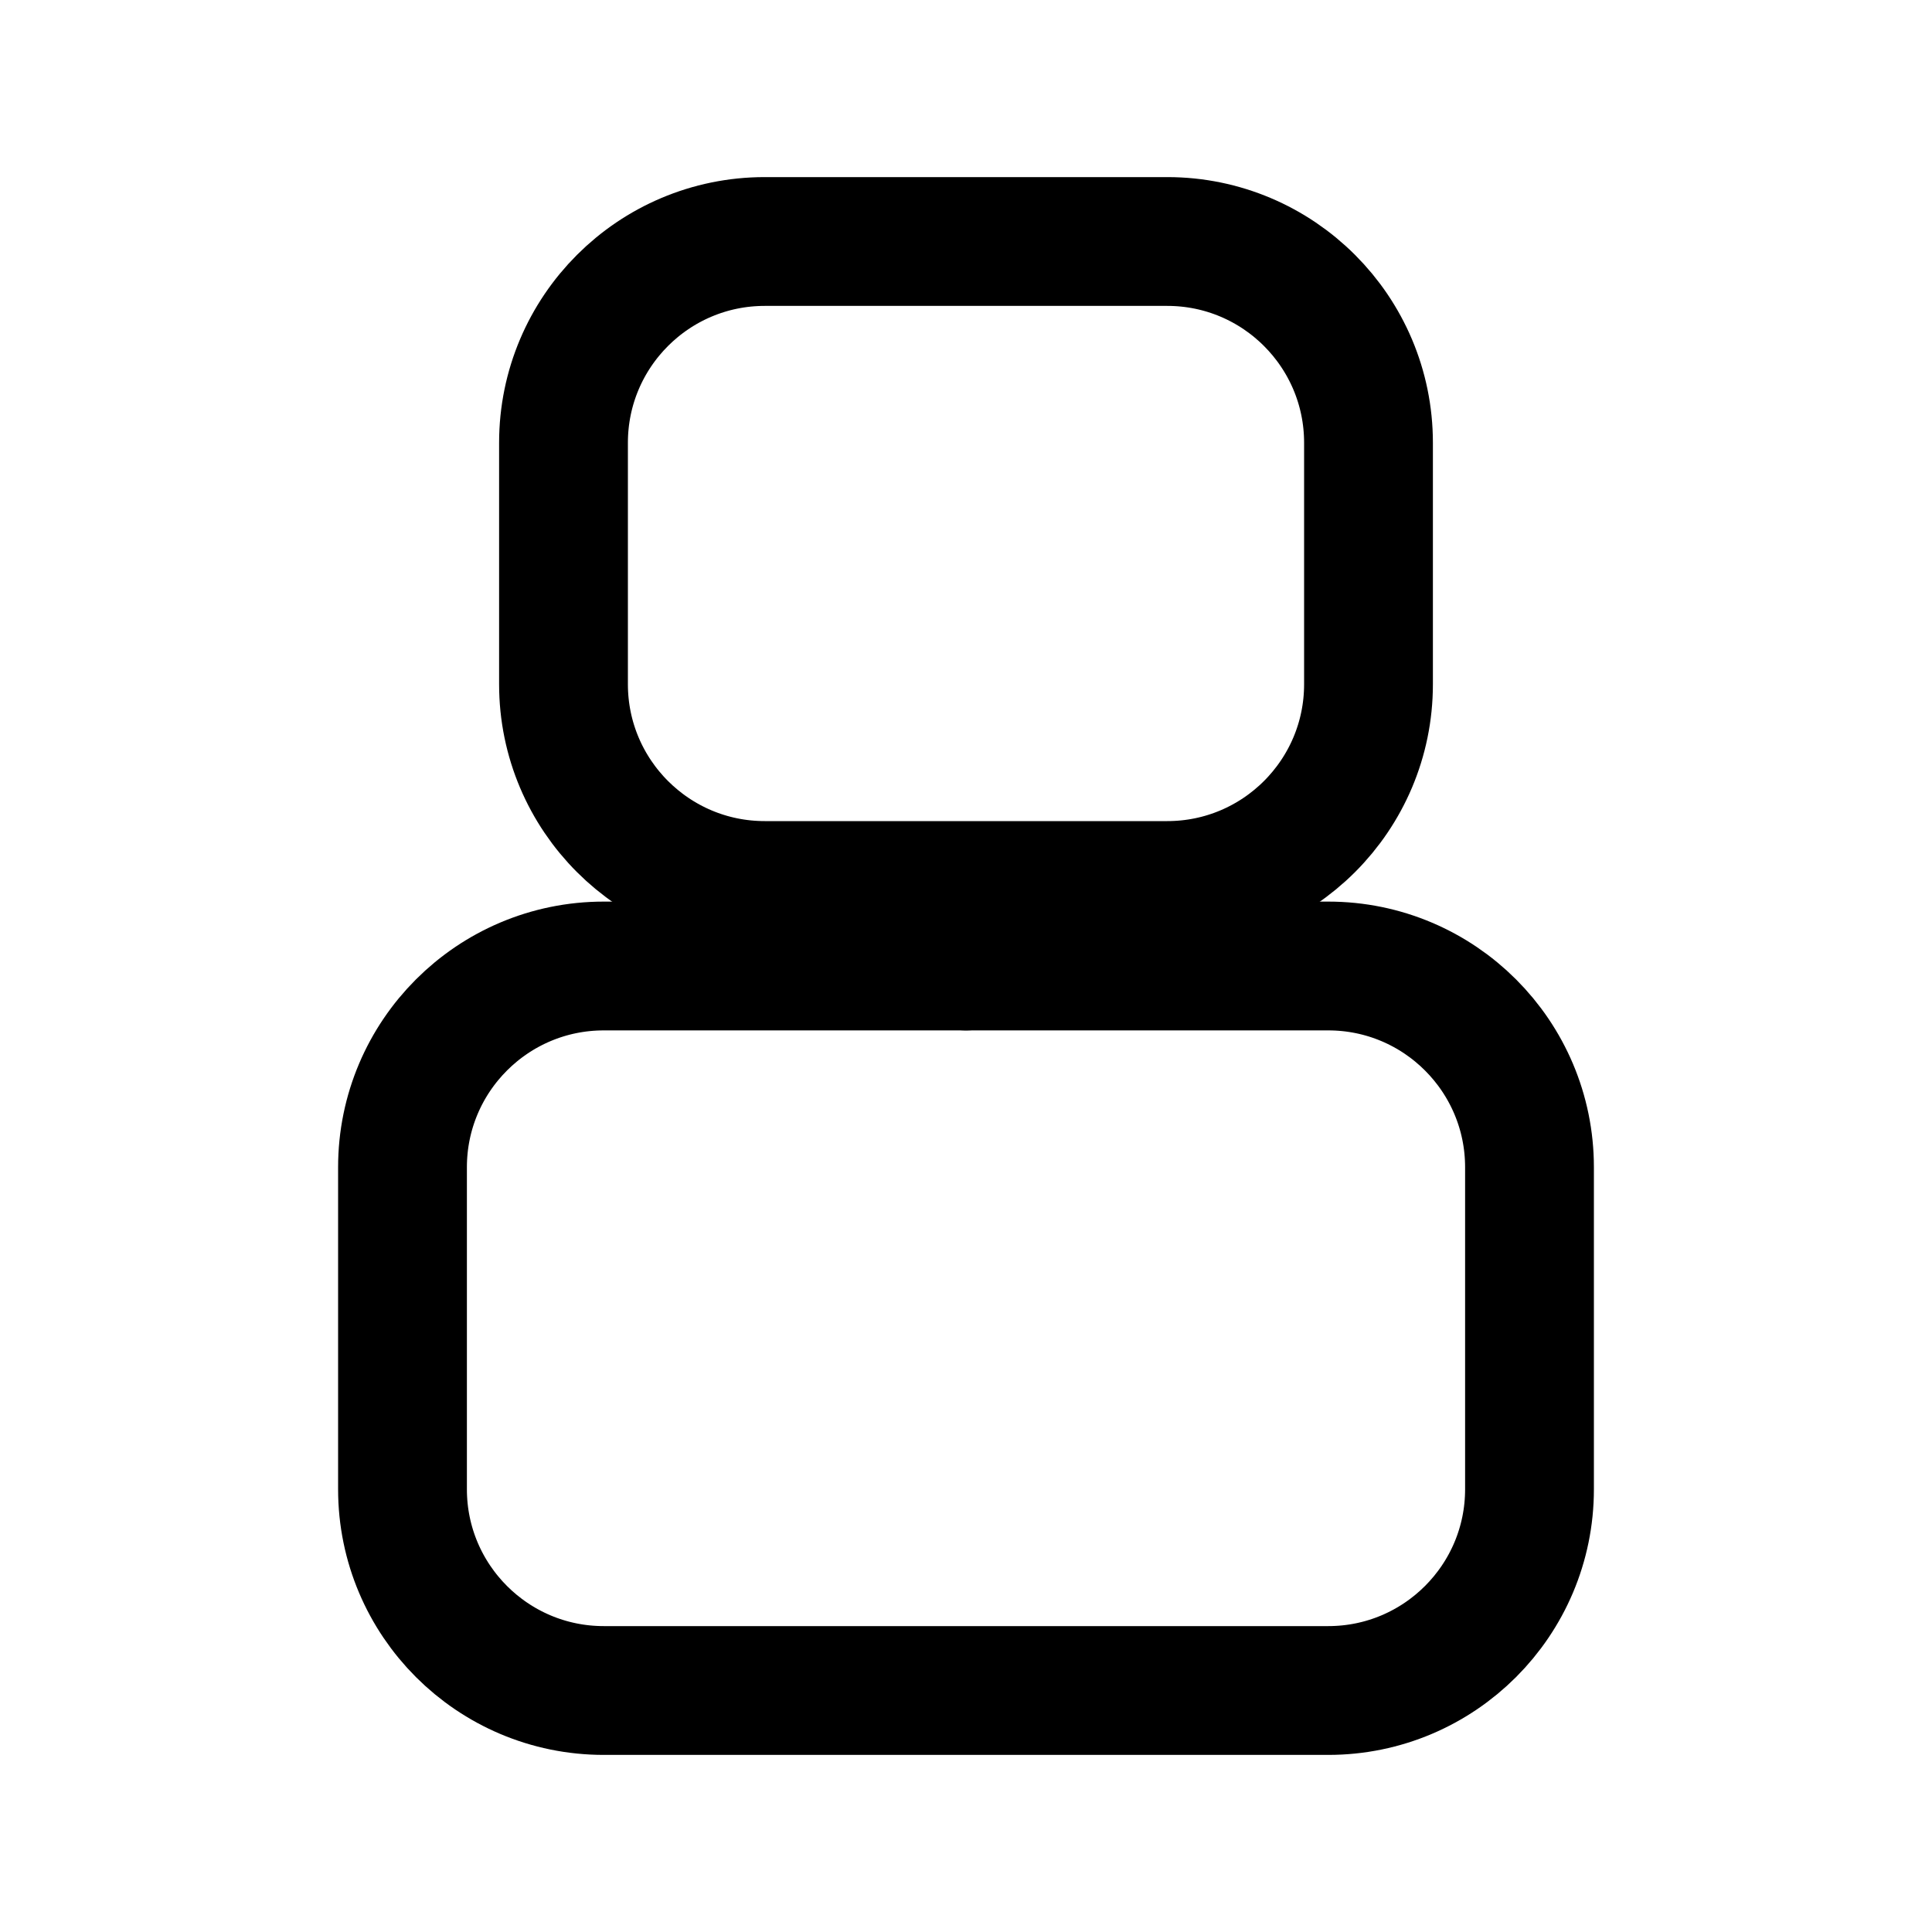
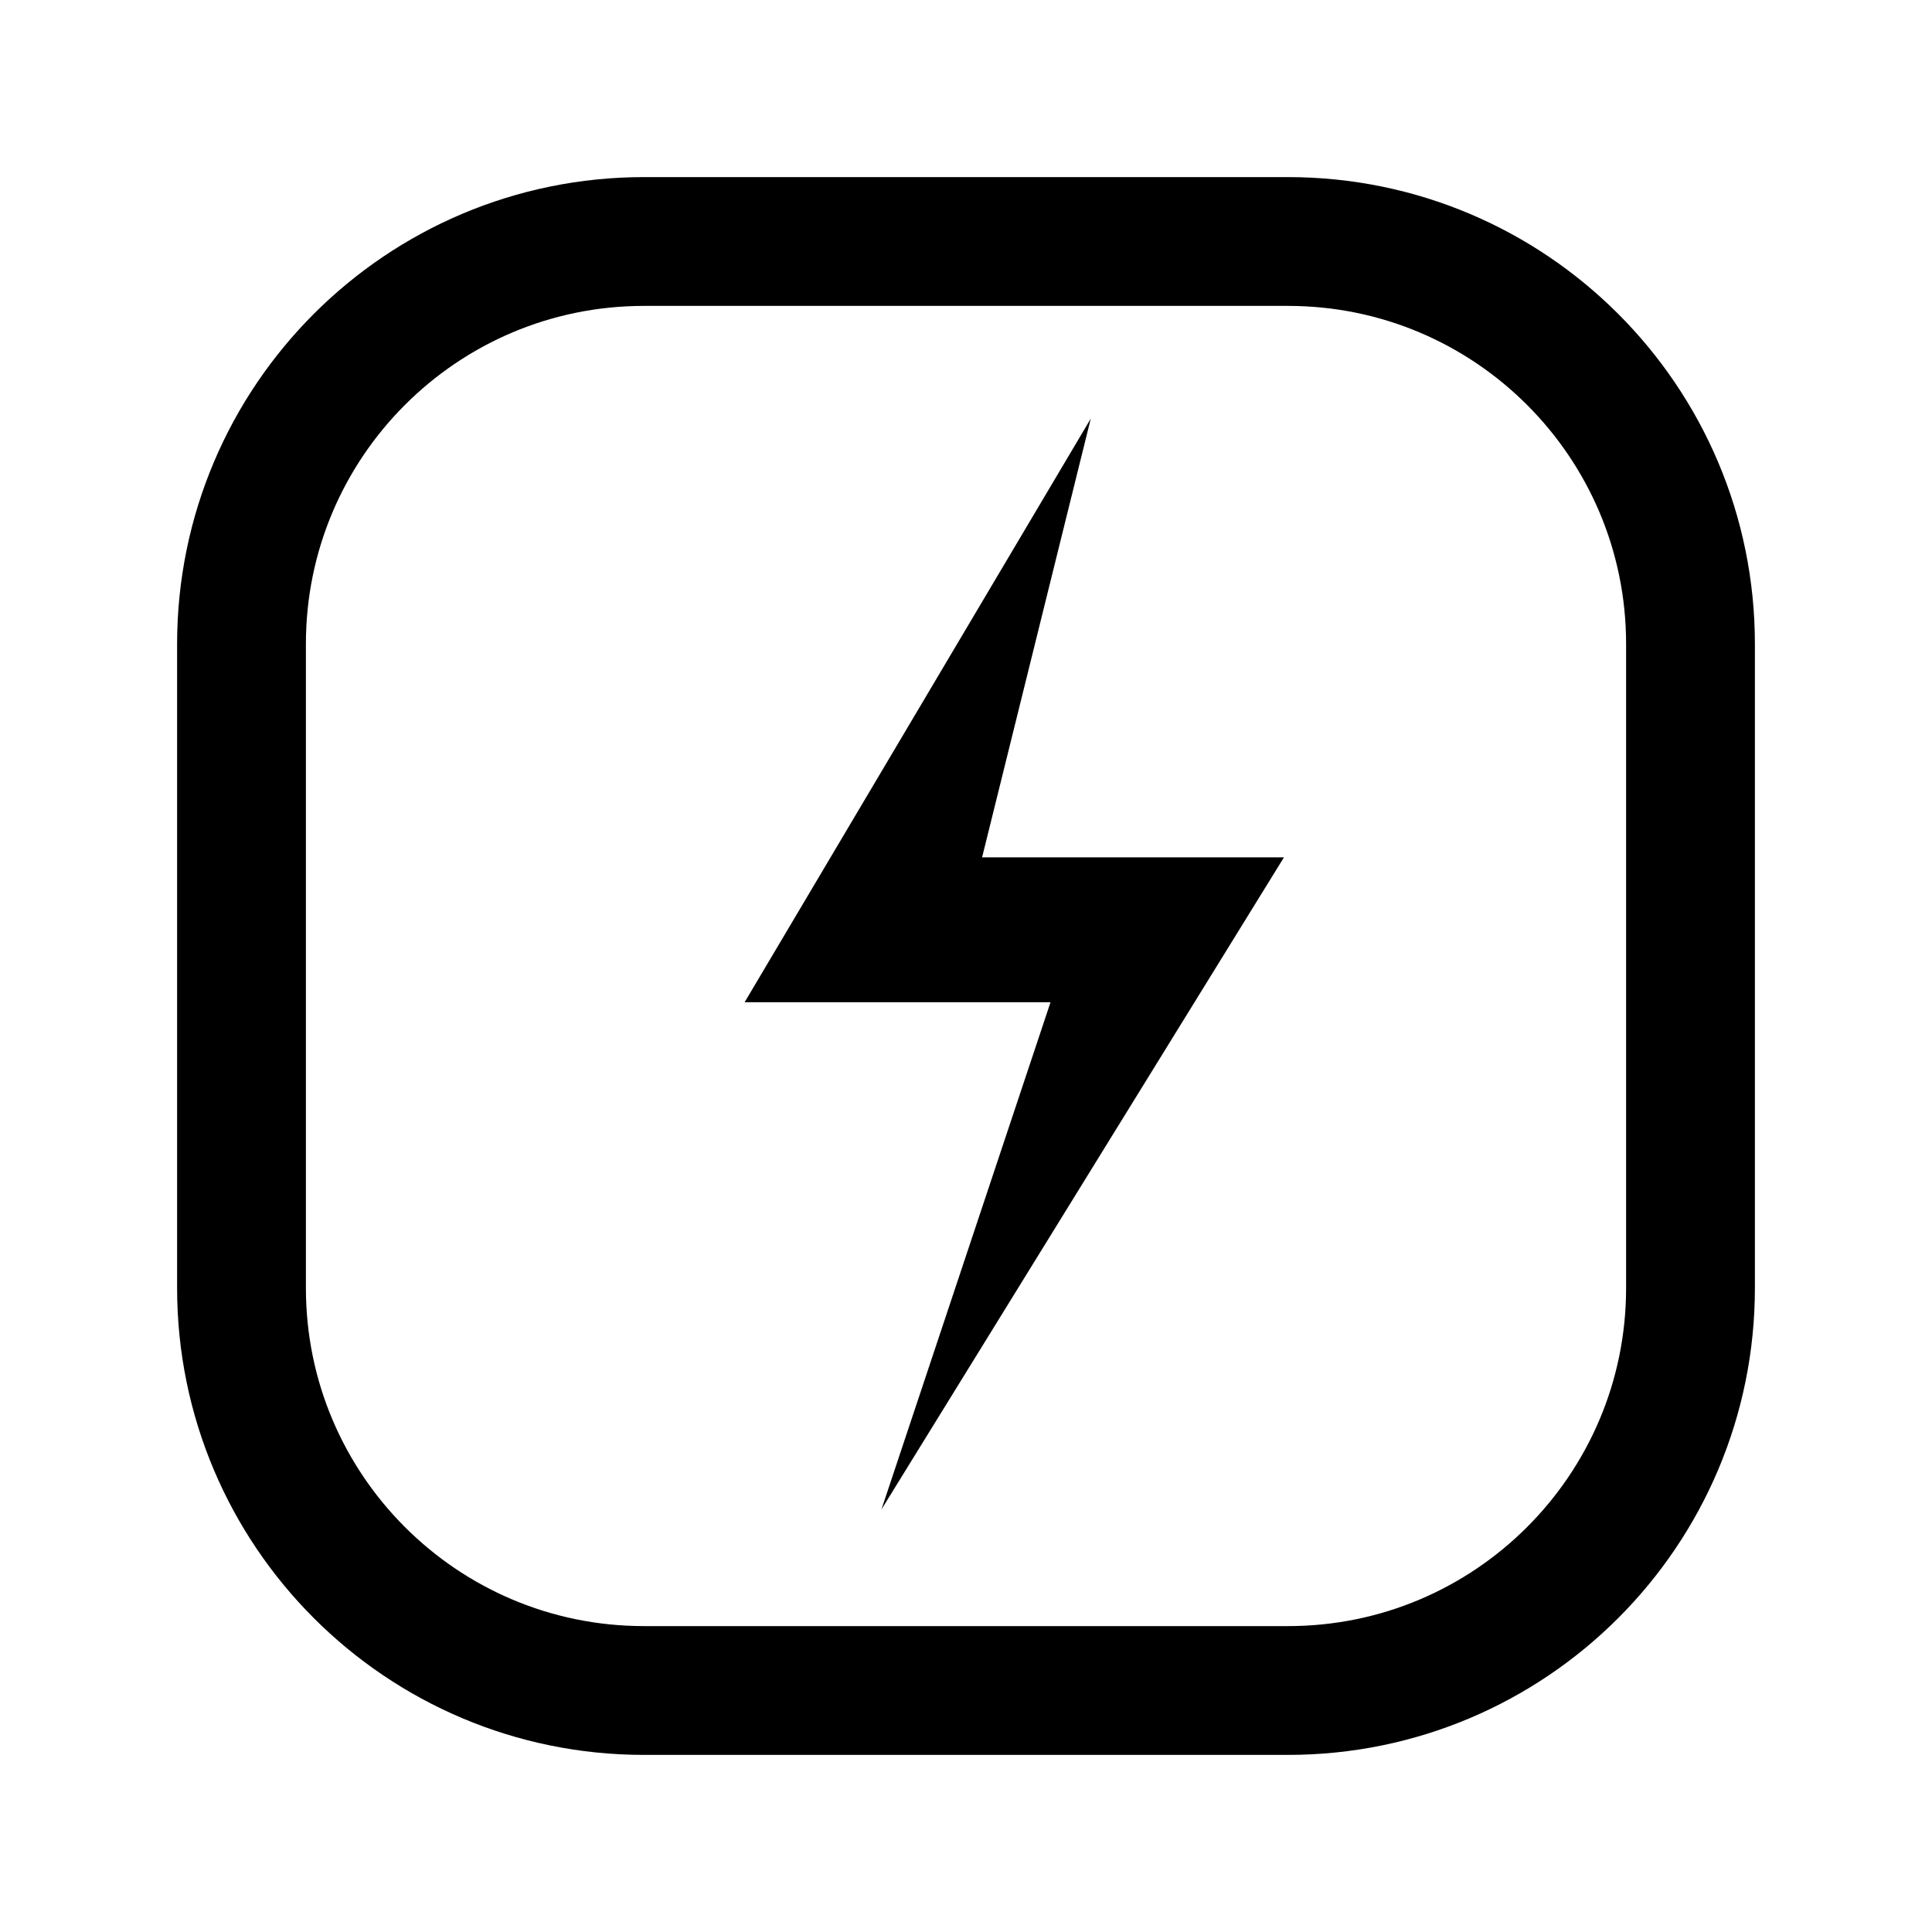
- <svg xmlns="http://www.w3.org/2000/svg" width="24" height="24" viewBox="0 0 24 24" fill="none">
-   <path d="M7 5.5C7 4.12 8.12 3 9.5 3H14.5C15.88 3 17 4.12 17 5.5V8.5C17 9.88 15.88 11 14.5 11H9.5C8.12 11 7 9.88 7 8.5V5.5Z" stroke="currentColor" stroke-width="1.6" />
-   <path d="M5 14.5C5 13.12 6.12 12 7.5 12H16.5C17.88 12 19 13.12 19 14.5V18.5C19 19.88 17.88 21 16.5 21H7.5C6.12 21 5 19.88 5 18.5V14.5Z" stroke="currentColor" stroke-width="1.6" />
-   <path d="M12 11.5V12" stroke="currentColor" stroke-width="1.6" stroke-linecap="round" />
+ <svg xmlns="http://www.w3.org/2000/svg" width="24" height="24" viewBox="0 0 24 24" fill="none" aria-hidden="true">
+   <rect x="3" y="3" width="18" height="18" rx="5" stroke="currentColor" stroke-width="1.6" />
+   <path d="M13.55 5.2L9.25 12.45H13.05L10.95 18.75L15.95 10.65H12.2L13.55 5.2Z" fill="currentColor" />
</svg>
